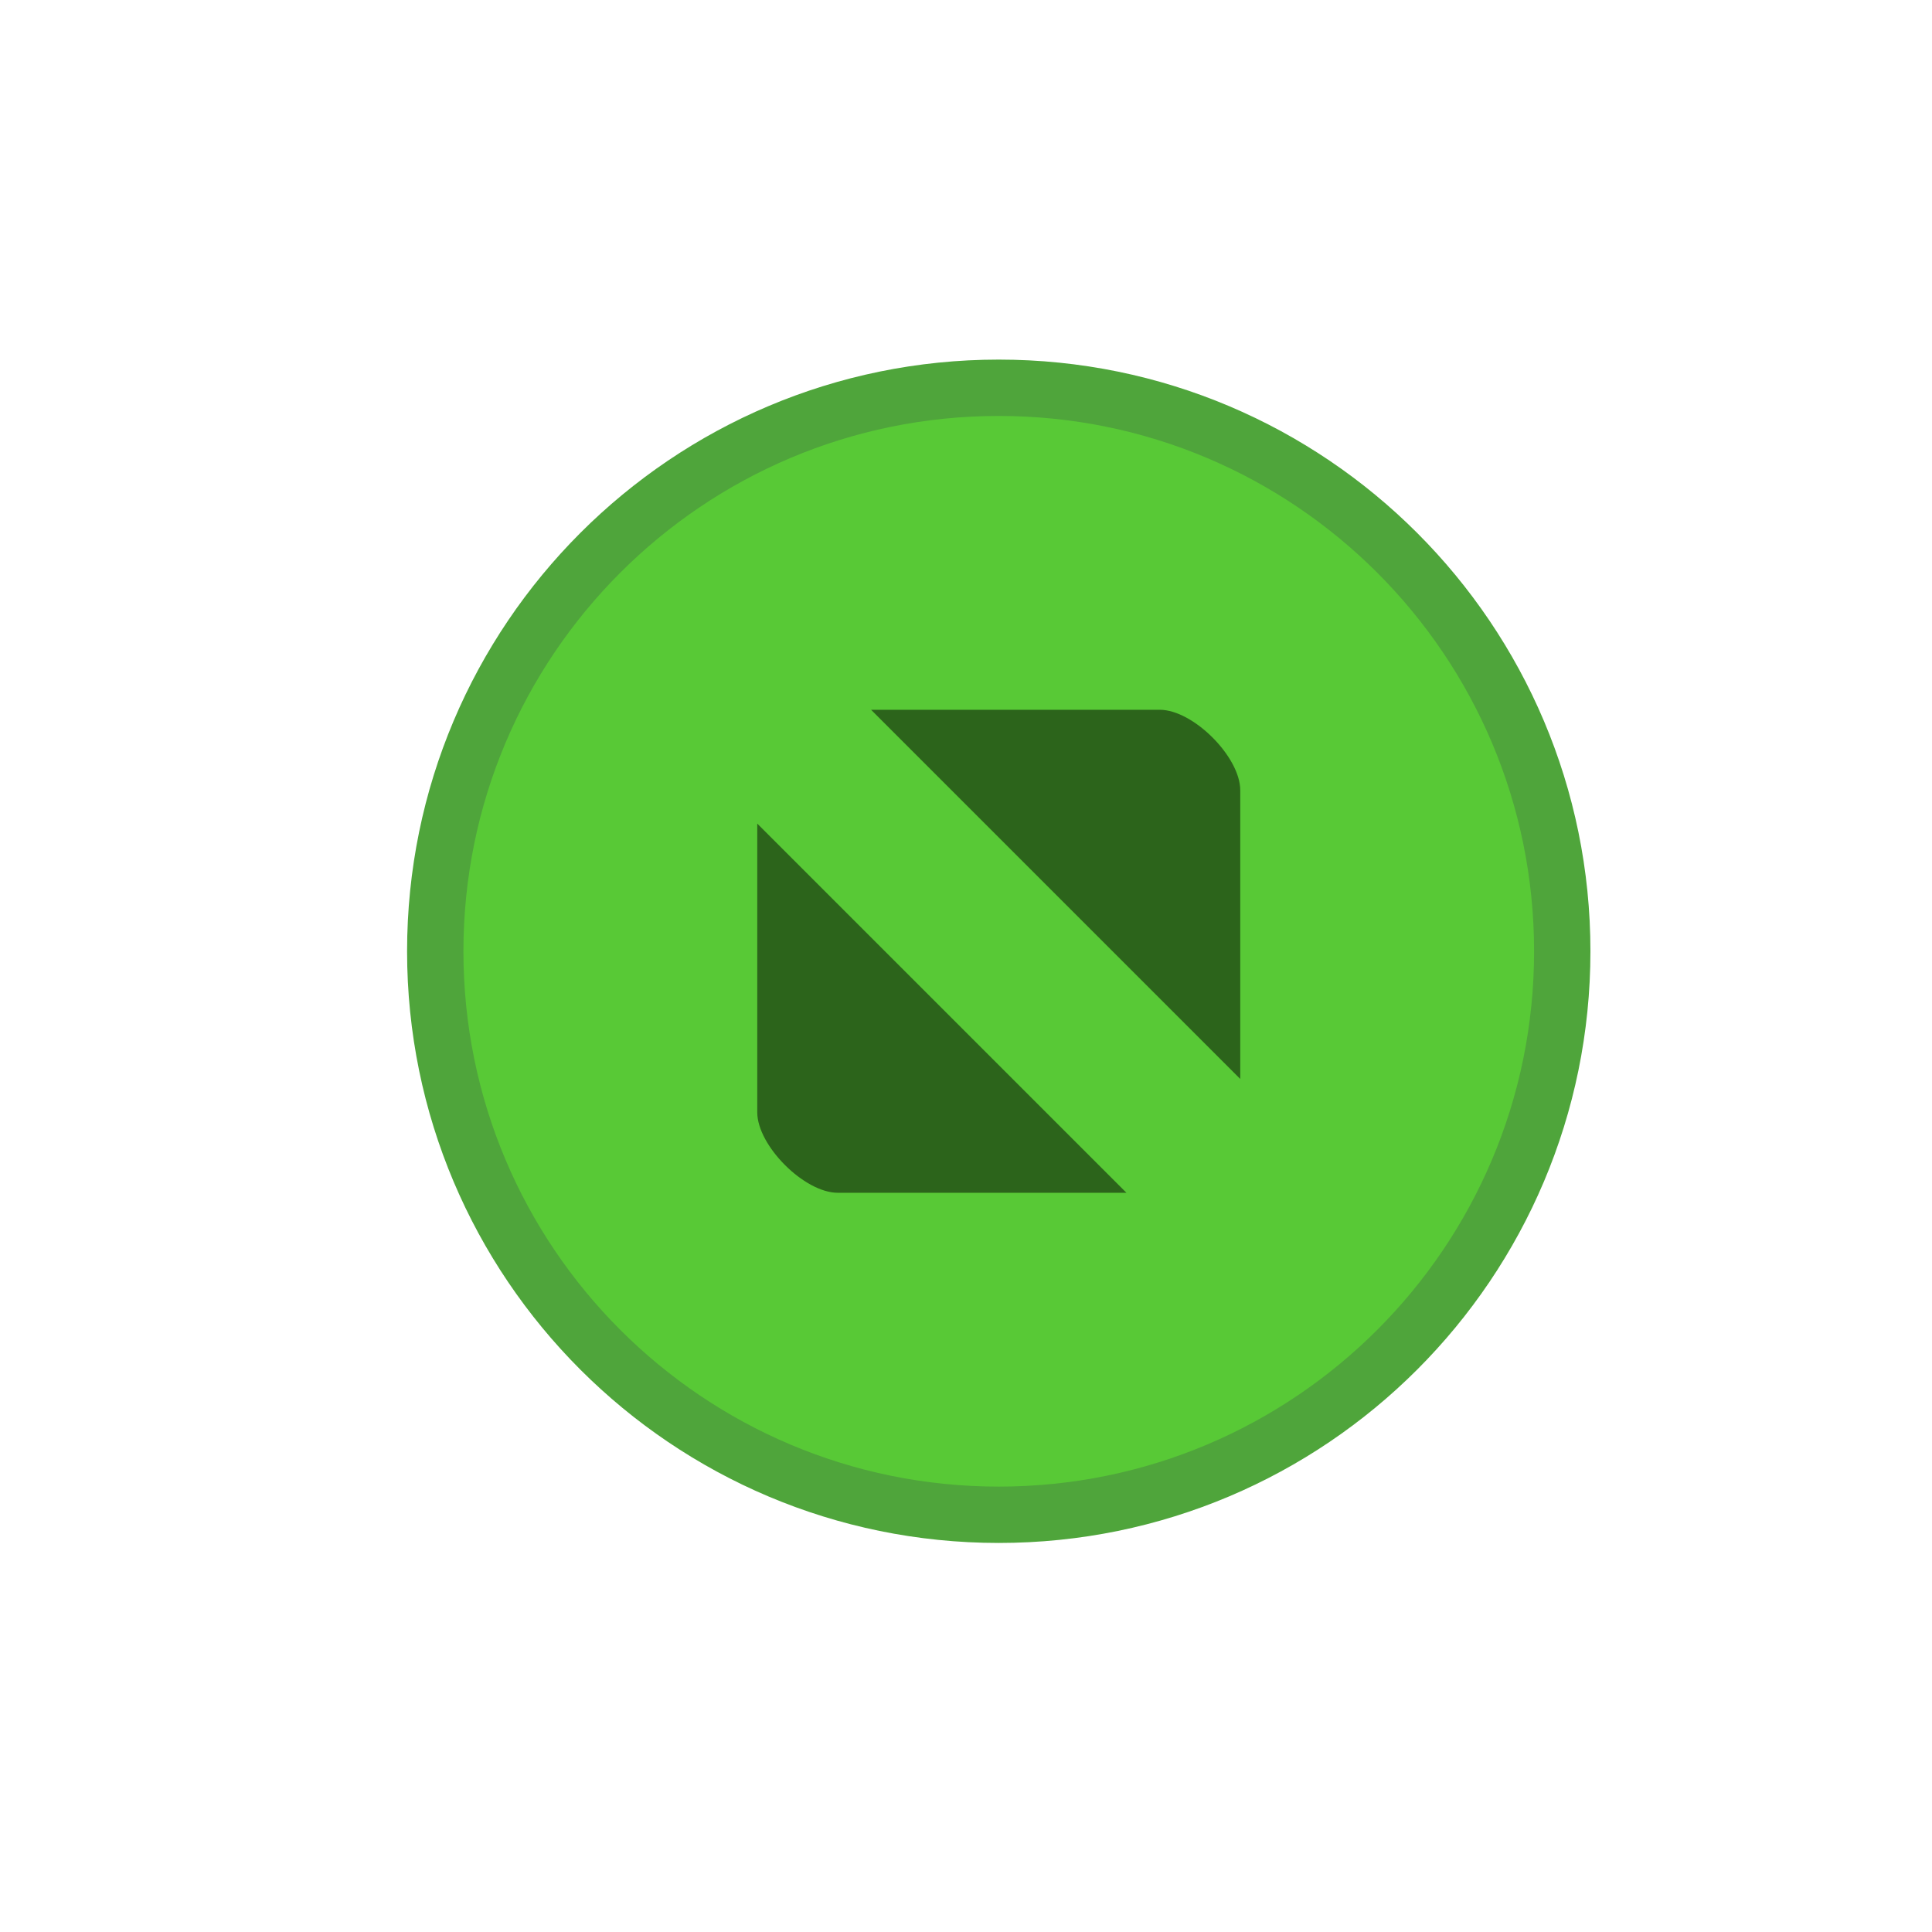
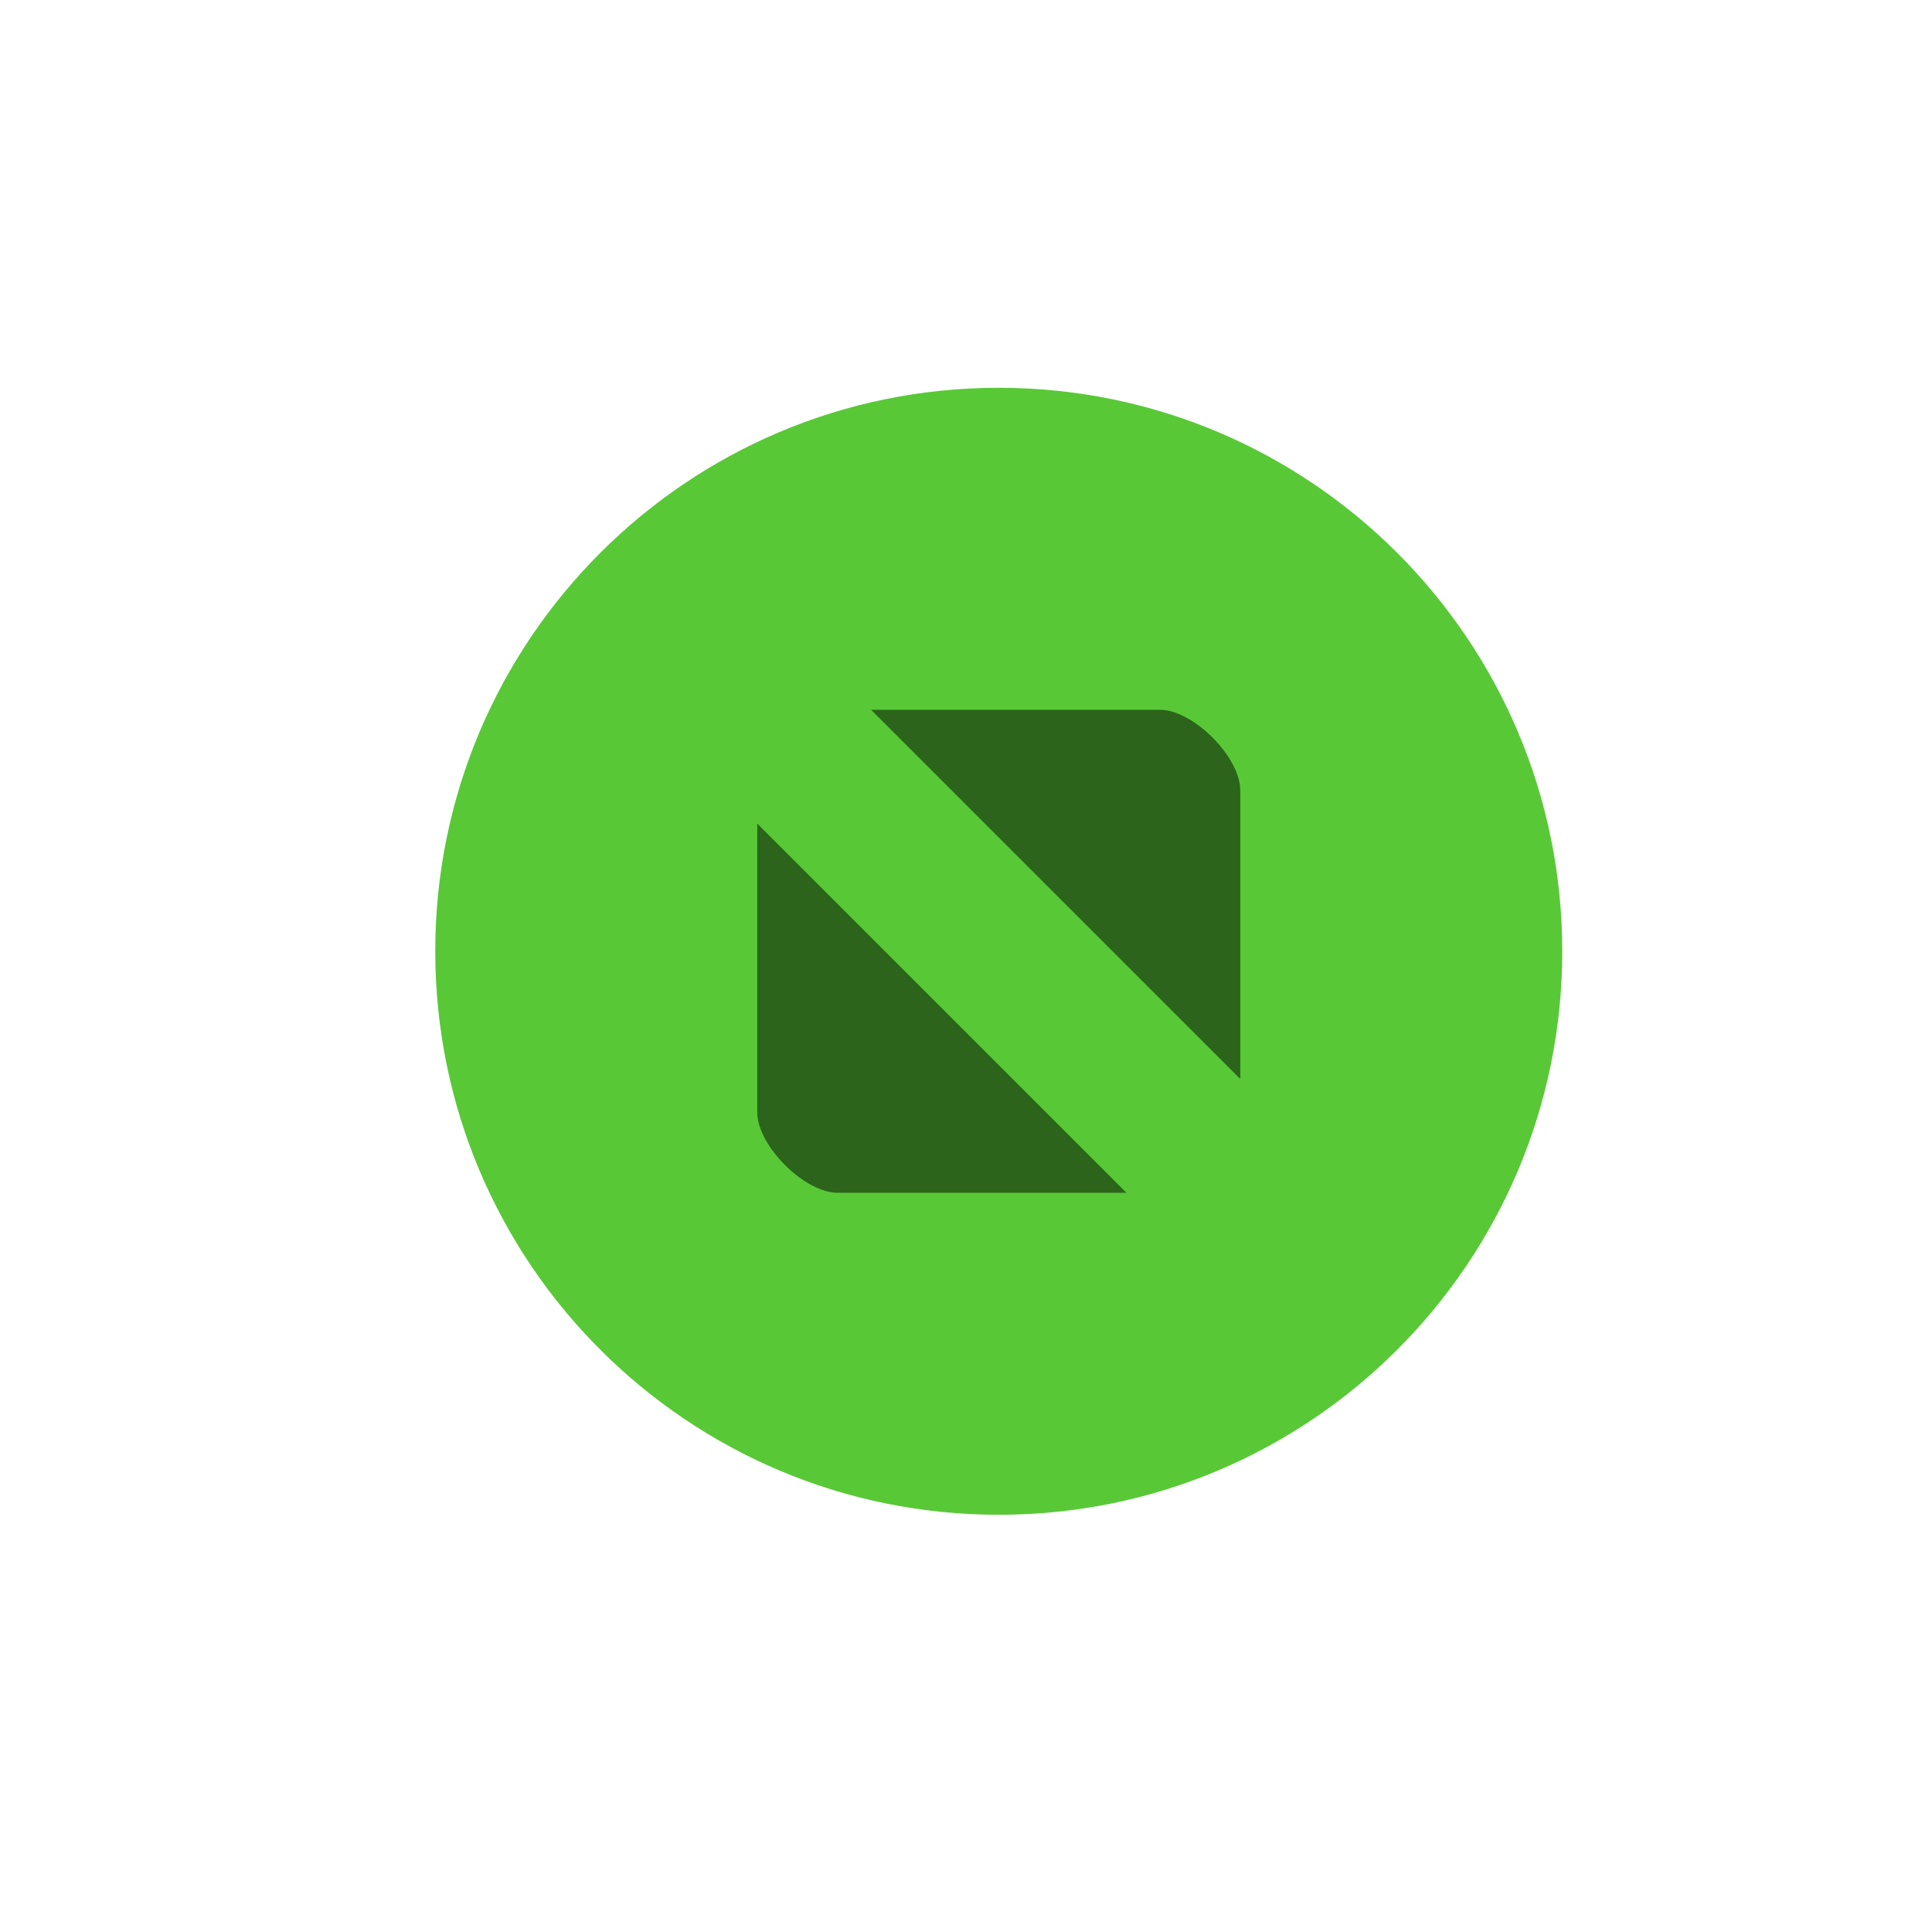
<svg xmlns="http://www.w3.org/2000/svg" xmlns:xlink="http://www.w3.org/1999/xlink" width="24" height="24" id="svg4428" version="1.1">
  <defs id="defs4430">
    <linearGradient id="linearGradient3868">
      <stop style="stop-color:#5a5a5a;stop-opacity:1;" offset="0" id="stop3870" />
      <stop style="stop-color:#646464;stop-opacity:1;" offset="1" id="stop3872" />
    </linearGradient>
    <linearGradient id="linearGradient3813">
      <stop style="stop-color:#666666;stop-opacity:1;" offset="0" id="stop3815" />
      <stop style="stop-color:#636363;stop-opacity:1;" offset="1" id="stop3817" />
    </linearGradient>
    <linearGradient id="linearGradient3787">
      <stop style="stop-color:#e5e5df;stop-opacity:1;" offset="0" id="stop3789" />
      <stop style="stop-color:#dadad4;stop-opacity:1;" offset="1" id="stop3791" />
    </linearGradient>
    <linearGradient id="linearGradient3806-3-5-6">
      <stop style="stop-color:#303030;stop-opacity:1;" offset="0" id="stop3808-6-9-1" />
      <stop style="stop-color:#232323;stop-opacity:1;" offset="1" id="stop3810-4-6-3" />
    </linearGradient>
    <linearGradient xlink:href="#linearGradient3787" id="linearGradient3793" x1="40" y1="1044.362" x2="40" y2="1032.362" gradientUnits="userSpaceOnUse" />
    <linearGradient xlink:href="#linearGradient3787" id="linearGradient3828" gradientUnits="userSpaceOnUse" x1="40" y1="1044.362" x2="40" y2="1032.362" gradientTransform="matrix(1.166667,0,0,1.076923,-6.5,-80.33555)" />
    <linearGradient xlink:href="#linearGradient3787-8" id="linearGradient3835" gradientUnits="userSpaceOnUse" gradientTransform="matrix(1.166667,0,0,1.076923,-35.5,-1105.698)" x1="40" y1="1044.362" x2="40" y2="1032.362" />
    <linearGradient xlink:href="#linearGradient3787-8" id="linearGradient3835-4" gradientUnits="userSpaceOnUse" gradientTransform="matrix(1.166667,0,0,1.076923,-35.5,-1105.698)" x1="40" y1="1044.362" x2="40" y2="1032.362" />
    <linearGradient id="linearGradient3787-8">
      <stop style="stop-color:#f5f5ee;stop-opacity:1;" offset="0" id="stop3789-2" />
      <stop style="stop-color:#e6e6df;stop-opacity:1;" offset="1" id="stop3791-6" />
    </linearGradient>
    <linearGradient xlink:href="#linearGradient3787-8" id="linearGradient3835-3" gradientUnits="userSpaceOnUse" gradientTransform="matrix(1.166667,0,0,1.076923,-35.5,-1105.698)" x1="40" y1="1044.362" x2="40" y2="1032.362" />
    <linearGradient id="linearGradient3787-7">
      <stop style="stop-color:#f5f5ee;stop-opacity:1;" offset="0" id="stop3789-3" />
      <stop style="stop-color:#e6e6e0;stop-opacity:1;" offset="1" id="stop3791-3" />
    </linearGradient>
    <linearGradient xlink:href="#linearGradient3787" id="linearGradient3807" x1="11" y1="15.75" x2="11" y2="8.25" gradientUnits="userSpaceOnUse" />
    <linearGradient xlink:href="#linearGradient3813" id="linearGradient3819" x1="29.5" y1="15.2" x2="29.5" y2="8.8" gradientUnits="userSpaceOnUse" />
    <linearGradient xlink:href="#linearGradient4231" id="linearGradient3807-1" x1="10" y1="7" x2="10" y2="15.889" gradientUnits="userSpaceOnUse" />
    <linearGradient id="linearGradient4231">
      <stop id="stop4233" offset="0" style="stop-color:#e7e7e1;stop-opacity:1;" />
      <stop id="stop4239" offset="1" style="stop-color:#dadad3;stop-opacity:1;" />
    </linearGradient>
    <linearGradient xlink:href="#linearGradient4231-1" id="linearGradient3807-1-1" x1="10" y1="15.889" x2="10" y2="7" gradientUnits="userSpaceOnUse" />
    <linearGradient id="linearGradient4231-1">
      <stop id="stop4233-6" offset="0" style="stop-color:#e5e5de;stop-opacity:1;" />
      <stop id="stop4239-7" offset="1" style="stop-color:#dadad3;stop-opacity:1;" />
    </linearGradient>
    <linearGradient id="linearGradient4363">
      <stop style="stop-color:#979791;stop-opacity:1;" offset="0" id="stop4365" />
      <stop style="stop-color:#dadad4;stop-opacity:0;" offset="1" id="stop4367" />
    </linearGradient>
    <linearGradient id="linearGradient4363-7">
      <stop style="stop-color:#f5f5ef;stop-opacity:1;" offset="0" id="stop4365-9" />
      <stop style="stop-color:#dadad4;stop-opacity:0;" offset="1" id="stop4367-8" />
    </linearGradient>
    <linearGradient xlink:href="#linearGradient4231-7" id="linearGradient4361" gradientUnits="userSpaceOnUse" gradientTransform="matrix(1.1875,0,0,1,-41.25,0)" x1="248.632" y1="79" x2="248.632" y2="58" />
    <linearGradient id="linearGradient4231-7">
      <stop id="stop4233-4" offset="0" style="stop-color:#e6e6df;stop-opacity:1;" />
      <stop id="stop4239-8" offset="1" style="stop-color:#d1d1ca;stop-opacity:1;" />
    </linearGradient>
    <linearGradient xlink:href="#linearGradient4231-7" id="linearGradient3127" gradientUnits="userSpaceOnUse" gradientTransform="matrix(1.1875,0,0,1,-262.25,-55.99998)" x1="248.632" y1="79" x2="248.632" y2="58" />
    <linearGradient xlink:href="#linearGradient4231-7" id="linearGradient3154" gradientUnits="userSpaceOnUse" gradientTransform="matrix(1.1875,0,0,1,-262.25,-55.99998)" x1="248.632" y1="79" x2="248.632" y2="58" />
    <linearGradient xlink:href="#linearGradient4231-7" id="linearGradient3159" gradientUnits="userSpaceOnUse" gradientTransform="matrix(1.1875,0,0,1,-249.25,-54.99998)" x1="248.632" y1="79" x2="248.632" y2="58" />
    <linearGradient xlink:href="#linearGradient4231-7-9" id="linearGradient3159-0" gradientUnits="userSpaceOnUse" gradientTransform="matrix(1.1875,0,0,1,-262.25,-55.99998)" x1="248.632" y1="79" x2="248.632" y2="58" />
    <linearGradient id="linearGradient4231-7-9">
      <stop id="stop4233-4-2" offset="0" style="stop-color:#e6e6df;stop-opacity:1;" />
      <stop id="stop4239-8-9" offset="1" style="stop-color:#d1d1ca;stop-opacity:1;" />
    </linearGradient>
    <linearGradient id="linearGradient4231-5">
      <stop id="stop4233-41" offset="0" style="stop-color:#e5e5de;stop-opacity:1;" />
      <stop id="stop4239-73" offset="1" style="stop-color:#dadad3;stop-opacity:1;" />
    </linearGradient>
    <linearGradient xlink:href="#linearGradient4231-7-7" id="linearGradient3159-1" gradientUnits="userSpaceOnUse" gradientTransform="matrix(1.1875,0,0,1,-262.25,-55.99998)" x1="248.632" y1="79" x2="248.632" y2="58" />
    <linearGradient id="linearGradient4231-7-7">
      <stop id="stop4233-4-7" offset="0" style="stop-color:#e6e6df;stop-opacity:1;" />
      <stop id="stop4239-8-2" offset="1" style="stop-color:#d1d1ca;stop-opacity:1;" />
    </linearGradient>
    <linearGradient xlink:href="#linearGradient4231-73" id="linearGradient3807-1-7" x1="10" y1="15.889" x2="10" y2="7" gradientUnits="userSpaceOnUse" />
    <linearGradient id="linearGradient4231-73">
      <stop id="stop4233-1" offset="0" style="stop-color:#e5e5de;stop-opacity:1;" />
      <stop id="stop4239-85" offset="1" style="stop-color:#dadad3;stop-opacity:1;" />
    </linearGradient>
  </defs>
  <g id="layer1" transform="translate(0,-1098.52)">
    <g id="4" transform="translate(86.4,-3.2)" />
    <g transform="translate(-268.5931,1318.975)" style="display:inline" id="inactive-center">
      <rect style="opacity:0;fill:#000000;fill-opacity:1;stroke:none;stroke-width:0.474;stroke-linejoin:miter;stroke-miterlimit:4;stroke-dasharray:none;stroke-opacity:1;paint-order:markers stroke fill" id="rect1559-2-5" width="16" height="16" x="273" y="-268.638" ry="1.6930764e-05" />
      <g transform="translate(274,-267.6378)" id="titlebutton-maximize-backdrop-1-9-7" style="enable-background:new">
        <g transform="translate(-5,-1033.362)" id="g6-5-1-4">
-           <path style="fill:#626465;fill-opacity:1;fill-rule:evenodd;stroke:none" d="m 12,1047.362 c 3.866,0 7,-3.134 7,-7 0,-3.866 -3.134,-7 -7,-7 -3.866,0 -7,3.134 -7,7 0,3.866 3.134,7 7,7" id="path2-3-2-1" />
+           <path style="fill:#5d5d5d;fill-opacity:1;fill-rule:evenodd;stroke:none" d="m 12,1047.362 c 3.866,0 7,-3.134 7,-7 0,-3.866 -3.134,-7 -7,-7 -3.866,0 -7,3.134 -7,7 0,3.866 3.134,7 7,7" id="path2-3-2-1" />
        </g>
      </g>
    </g>
    <g transform="translate(-268.5931,1318.975)" style="display:inline" id="active-center">
      <rect ry="1.6930764e-05" y="-242.638" x="273" height="16" width="16" id="rect1567-7-8" style="opacity:0;fill:#000000;fill-opacity:1;stroke:none;stroke-width:0.474;stroke-linejoin:miter;stroke-miterlimit:4;stroke-dasharray:none;stroke-opacity:1;paint-order:markers stroke fill" />
      <g transform="translate(274,-241.6378)" id="titlebutton-maximize-1-0-5" style="enable-background:new">
        <g transform="translate(-5,-1033.362)" id="g6-1-9-9">
-           <path style="fill:#58c936;fill-opacity:1;fill-rule:evenodd;stroke:#4fa53b;stroke-width:0.7;stroke-miterlimit:4;stroke-dasharray:none;stroke-opacity:1" d="m 12,1047.362 c 3.866,0 7,-3.134 7,-7 0,-3.866 -3.134,-7 -7,-7 -3.866,0 -7,3.134 -7,7 0,3.866 3.134,7 7,7" id="path2-2-3-7" />
+           <path style="fill:#59c837;fill-opacity:1;fill-rule:evenodd;stroke:none" d="m 12,1047.362 c 3.866,0 7,-3.134 7,-7 0,-3.866 -3.134,-7 -7,-7 -3.866,0 -7,3.134 -7,7 0,3.866 3.134,7 7,7" id="path2-2-3-7" />
        </g>
      </g>
    </g>
    <g transform="translate(-268.5931,1318.975)" style="display:inline" id="pressed-center">
      <rect ry="1.6930764e-05" y="-190.638" x="273" height="16" width="16" id="rect1584-1-2" style="opacity:0;fill:#000000;fill-opacity:1;stroke:none;stroke-width:0.474;stroke-linejoin:miter;stroke-miterlimit:4;stroke-dasharray:none;stroke-opacity:1;paint-order:markers stroke fill" />
      <g transform="translate(274,-189.6378)" id="titlebutton-maximize-active-1-0-5" style="enable-background:new">
        <g transform="translate(-5,-1033.362)" id="g6-9-6-4">
-           <path style="fill:#59c837;fill-opacity:1;fill-rule:evenodd;stroke:#4fa53b;stroke-width:0.7;stroke-miterlimit:4;stroke-dasharray:none;stroke-opacity:1" d="m 12,1047.362 c 3.866,0 7,-3.134 7,-7 0,-3.866 -3.134,-7 -7,-7 -3.866,0 -7,3.134 -7,7 0,3.866 3.134,7 7,7" id="path2-36-3-0" />
+           <path style="fill:#59c837;fill-opacity:1;fill-rule:evenodd;stroke:none" d="m 12,1047.362 c 3.866,0 7,-3.134 7,-7 0,-3.866 -3.134,-7 -7,-7 -3.866,0 -7,3.134 -7,7 0,3.866 3.134,7 7,7" id="path2-36-3-0" />
          <path style="opacity:0.5;fill:#000000;fill-opacity:1;stroke:none;stroke-width:2;stroke-linecap:round;stroke-linejoin:round;stroke-miterlimit:4;stroke-dasharray:none;stroke-opacity:1" d="M 10.414,1037.362 15,1041.948 v -3.586 c 0,-0.415 -0.585,-1 -1,-1 z M 9,1038.776 v 3.586 c 0,0.415 0.585,1 1,1 h 3.586 z" id="path4-0-2-5" />
          <path id="path3628" d="m 12,1047.362 c 3.866,0 7,-3.134 7,-7 0,-3.866 -3.134,-7 -7,-7 -3.866,0 -7,3.134 -7,7 0,3.866 3.134,7 7,7" style="opacity:0.2;fill:#000000;fill-opacity:1;fill-rule:evenodd;stroke:none" />
        </g>
      </g>
    </g>
    <g transform="translate(-268.5931,1318.975)" style="display:inline" id="hover-center">
      <rect style="opacity:0;fill:#000000;fill-opacity:1;stroke:none;stroke-width:0.474;stroke-linejoin:miter;stroke-miterlimit:4;stroke-dasharray:none;stroke-opacity:1;paint-order:markers stroke fill" id="rect1575-0-9" width="16" height="16" x="273" y="-216.638" ry="1.6930764e-05" />
      <g transform="translate(274,-215.6378)" id="titlebutton-maximize-hover-1-6-4" style="enable-background:new">
        <g transform="translate(-5,-1033.362)" id="g8-8-1-6">
-           <path style="fill:#58c936;fill-opacity:1;fill-rule:evenodd;stroke:#4fa53b;stroke-width:0.7;stroke-miterlimit:4;stroke-dasharray:none;stroke-opacity:1" d="m 12,1047.362 c 3.866,0 7,-3.134 7,-7 0,-3.866 -3.134,-7 -7,-7 -3.866,0 -7,3.134 -7,7 0,3.866 3.134,7 7,7" id="path2-7-5-9" />
+           <path style="fill:#59c837;fill-opacity:1;fill-rule:evenodd;stroke:none" d="m 12,1047.362 c 3.866,0 7,-3.134 7,-7 0,-3.866 -3.134,-7 -7,-7 -3.866,0 -7,3.134 -7,7 0,3.866 3.134,7 7,7" id="path2-7-5-9" />
          <path style="opacity:0.5;fill:#000000;fill-opacity:1;stroke:none;stroke-width:2;stroke-linecap:round;stroke-linejoin:round;stroke-miterlimit:4;stroke-dasharray:none;stroke-opacity:1" d="M 10.414,1037.362 15,1041.948 v -3.586 c 0,-0.415 -0.585,-1 -1,-1 z M 9,1038.776 v 3.586 c 0,0.415 0.585,1 1,1 h 3.586 z" id="path6-0-54-2" />
        </g>
      </g>
    </g>
    <use x="0" y="0" xlink:href="#inactive-center" id="deactivated-center" transform="translate(0.02621884,-27.56002)" width="100%" height="100%" />
    <use height="100%" width="100%" transform="translate(28.94934,-27.56002)" id="deactivated-inactive-center" xlink:href="#inactive-center" y="0" x="0" />
    <g id="hover-inactive-center" style="display:inline" transform="translate(-235.6882,1318.975)">
      <rect ry="1.6930764e-05" y="-216.638" x="273" height="16" width="16" id="rect907" style="opacity:0;fill:#000000;fill-opacity:1;stroke:none;stroke-width:0.474;stroke-linejoin:miter;stroke-miterlimit:4;stroke-dasharray:none;stroke-opacity:1;paint-order:markers stroke fill" />
      <g style="enable-background:new" id="g915" transform="translate(274,-215.6378)">
        <g id="g913" transform="translate(-5,-1033.362)">
-           <path id="path909" d="m 12,1047.362 c 3.866,0 7,-3.134 7,-7 0,-3.866 -3.134,-7 -7,-7 -3.866,0 -7,3.134 -7,7 0,3.866 3.134,7 7,7" style="fill:#626465;fill-opacity:1;fill-rule:evenodd;stroke:none" />
+           <path id="path909" d="m 12,1047.362 c 3.866,0 7,-3.134 7,-7 0,-3.866 -3.134,-7 -7,-7 -3.866,0 -7,3.134 -7,7 0,3.866 3.134,7 7,7" style="fill:#5d5d5d;fill-opacity:1;fill-rule:evenodd;stroke:none" />
          <path id="path911" d="M 10.414,1037.362 15,1041.948 v -3.586 c 0,-0.415 -0.585,-1 -1,-1 z M 9,1038.776 v 3.586 c 0,0.415 0.585,1 1,1 h 3.586 z" style="opacity:0.5;fill:#000000;fill-opacity:1;stroke:none;stroke-width:2;stroke-linecap:round;stroke-linejoin:round;stroke-miterlimit:4;stroke-dasharray:none;stroke-opacity:1" />
        </g>
      </g>
    </g>
  </g>
</svg>
